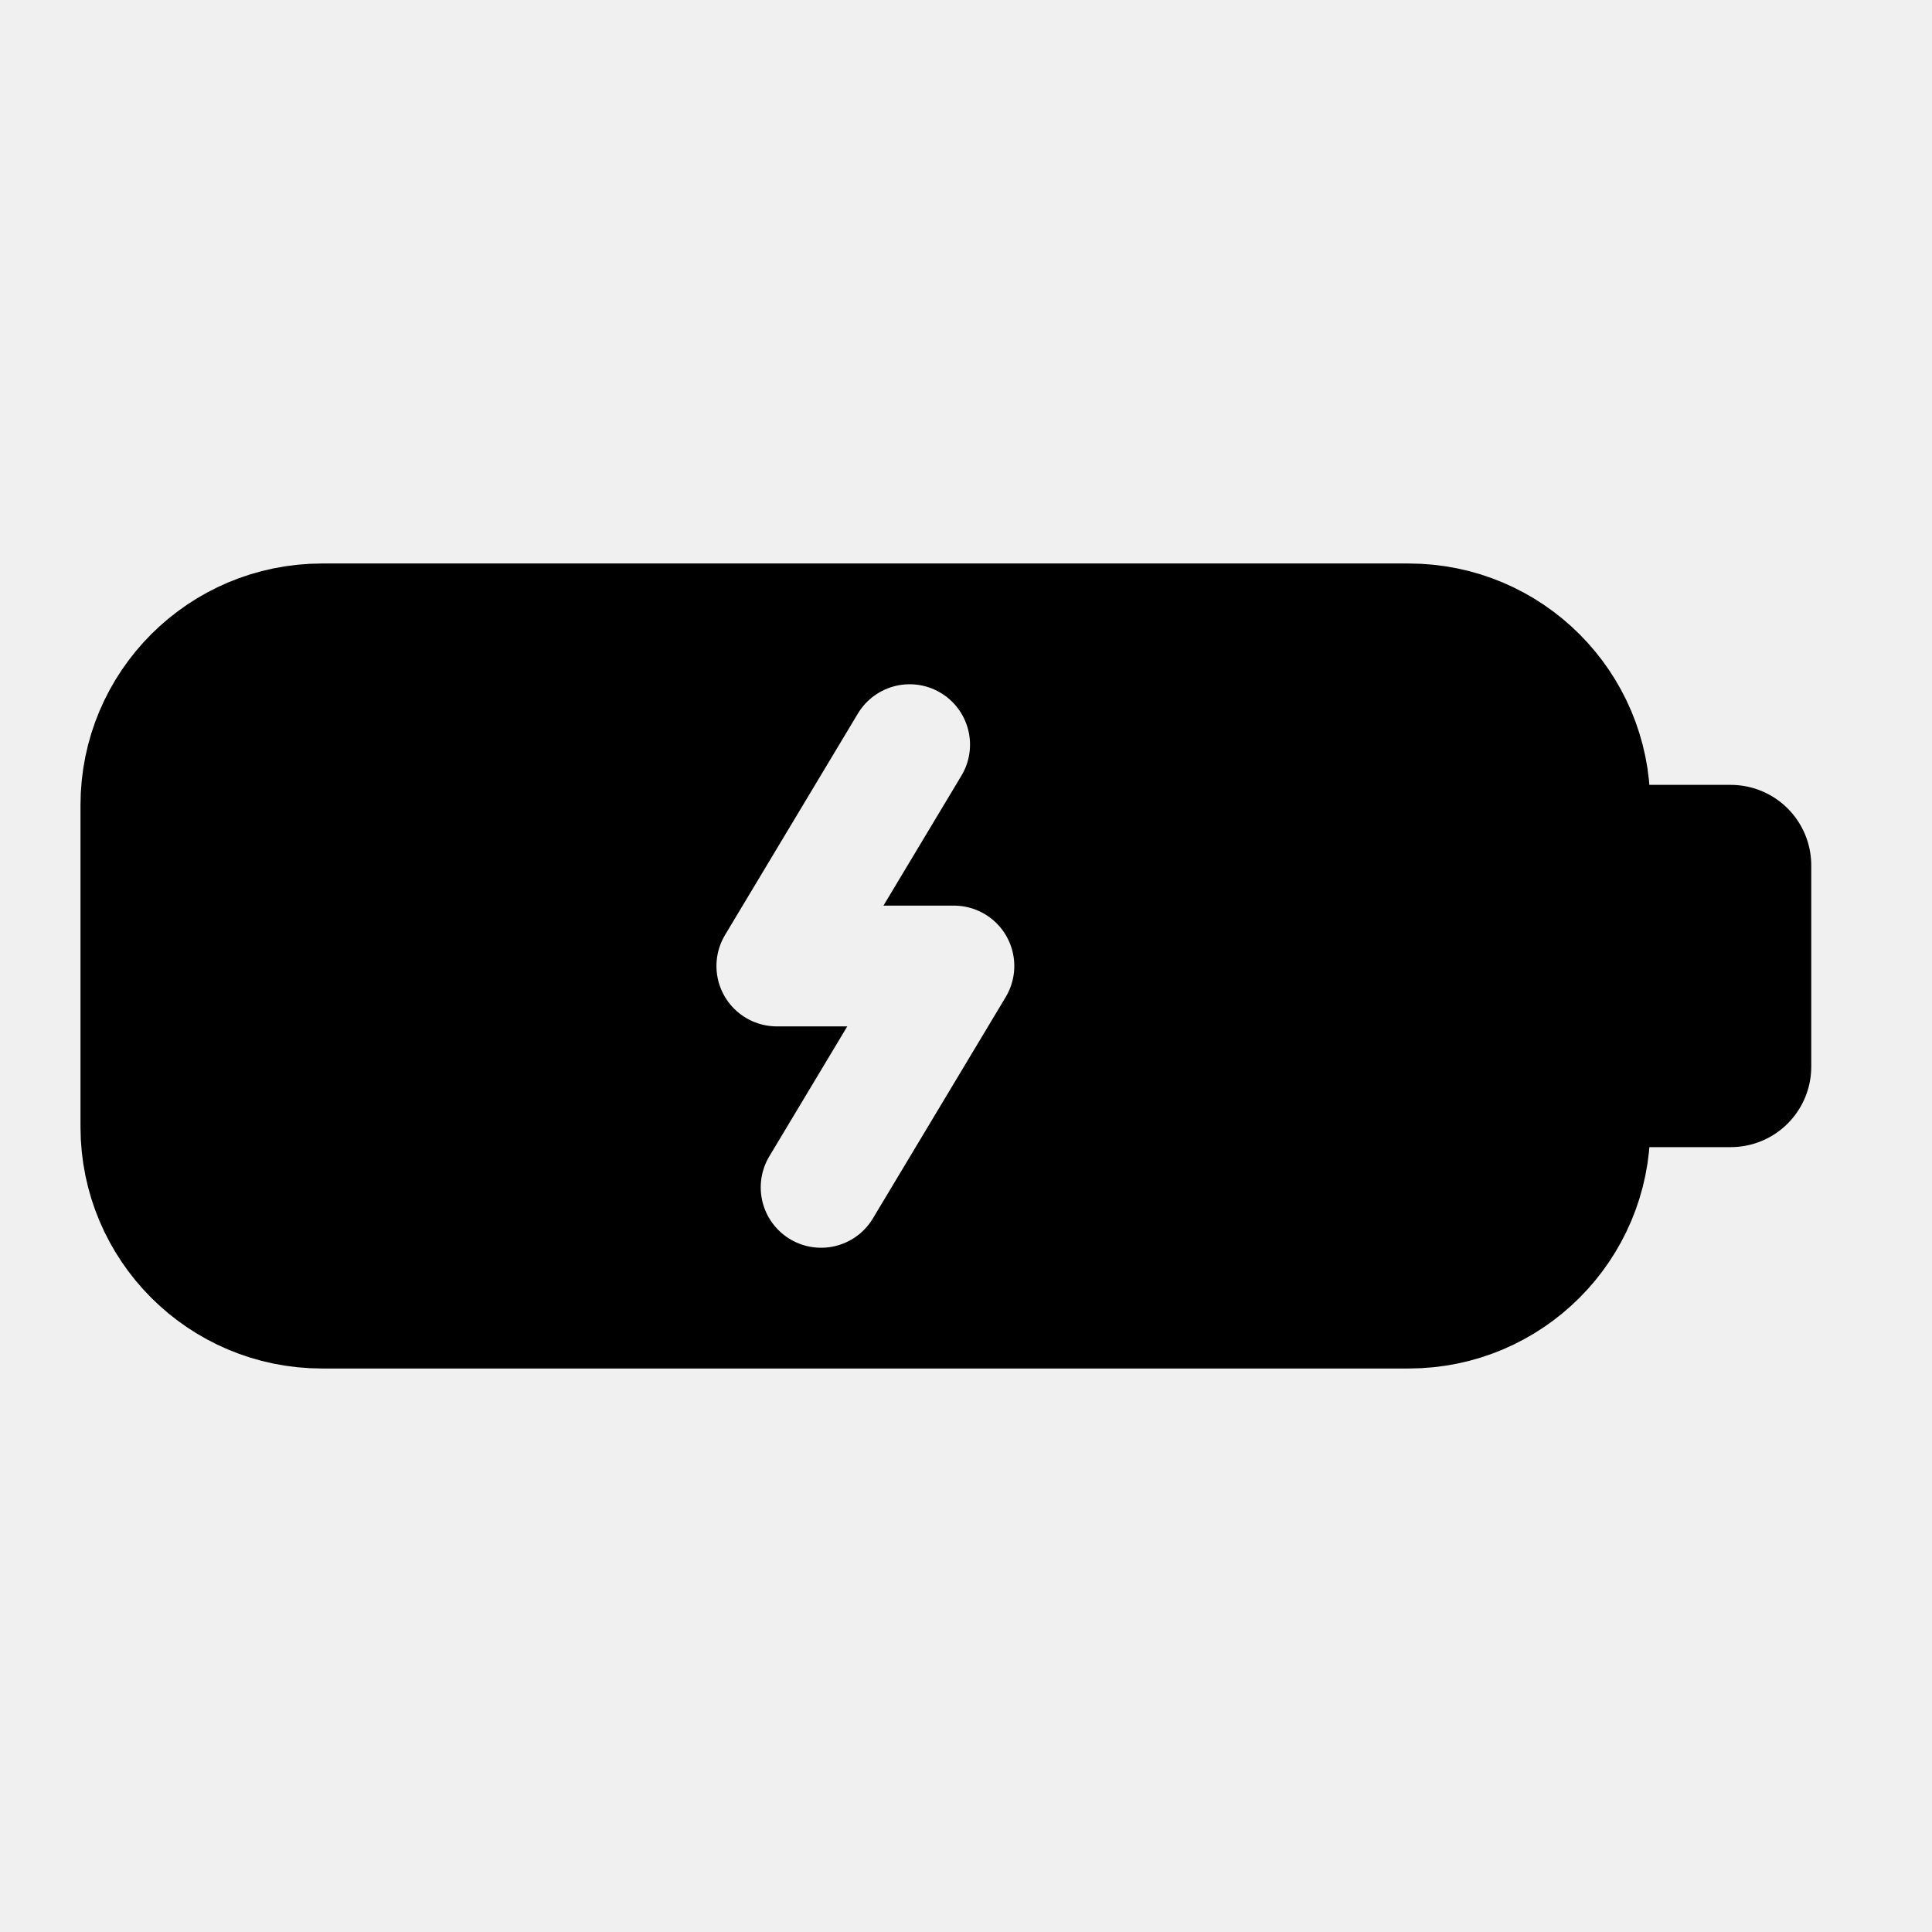
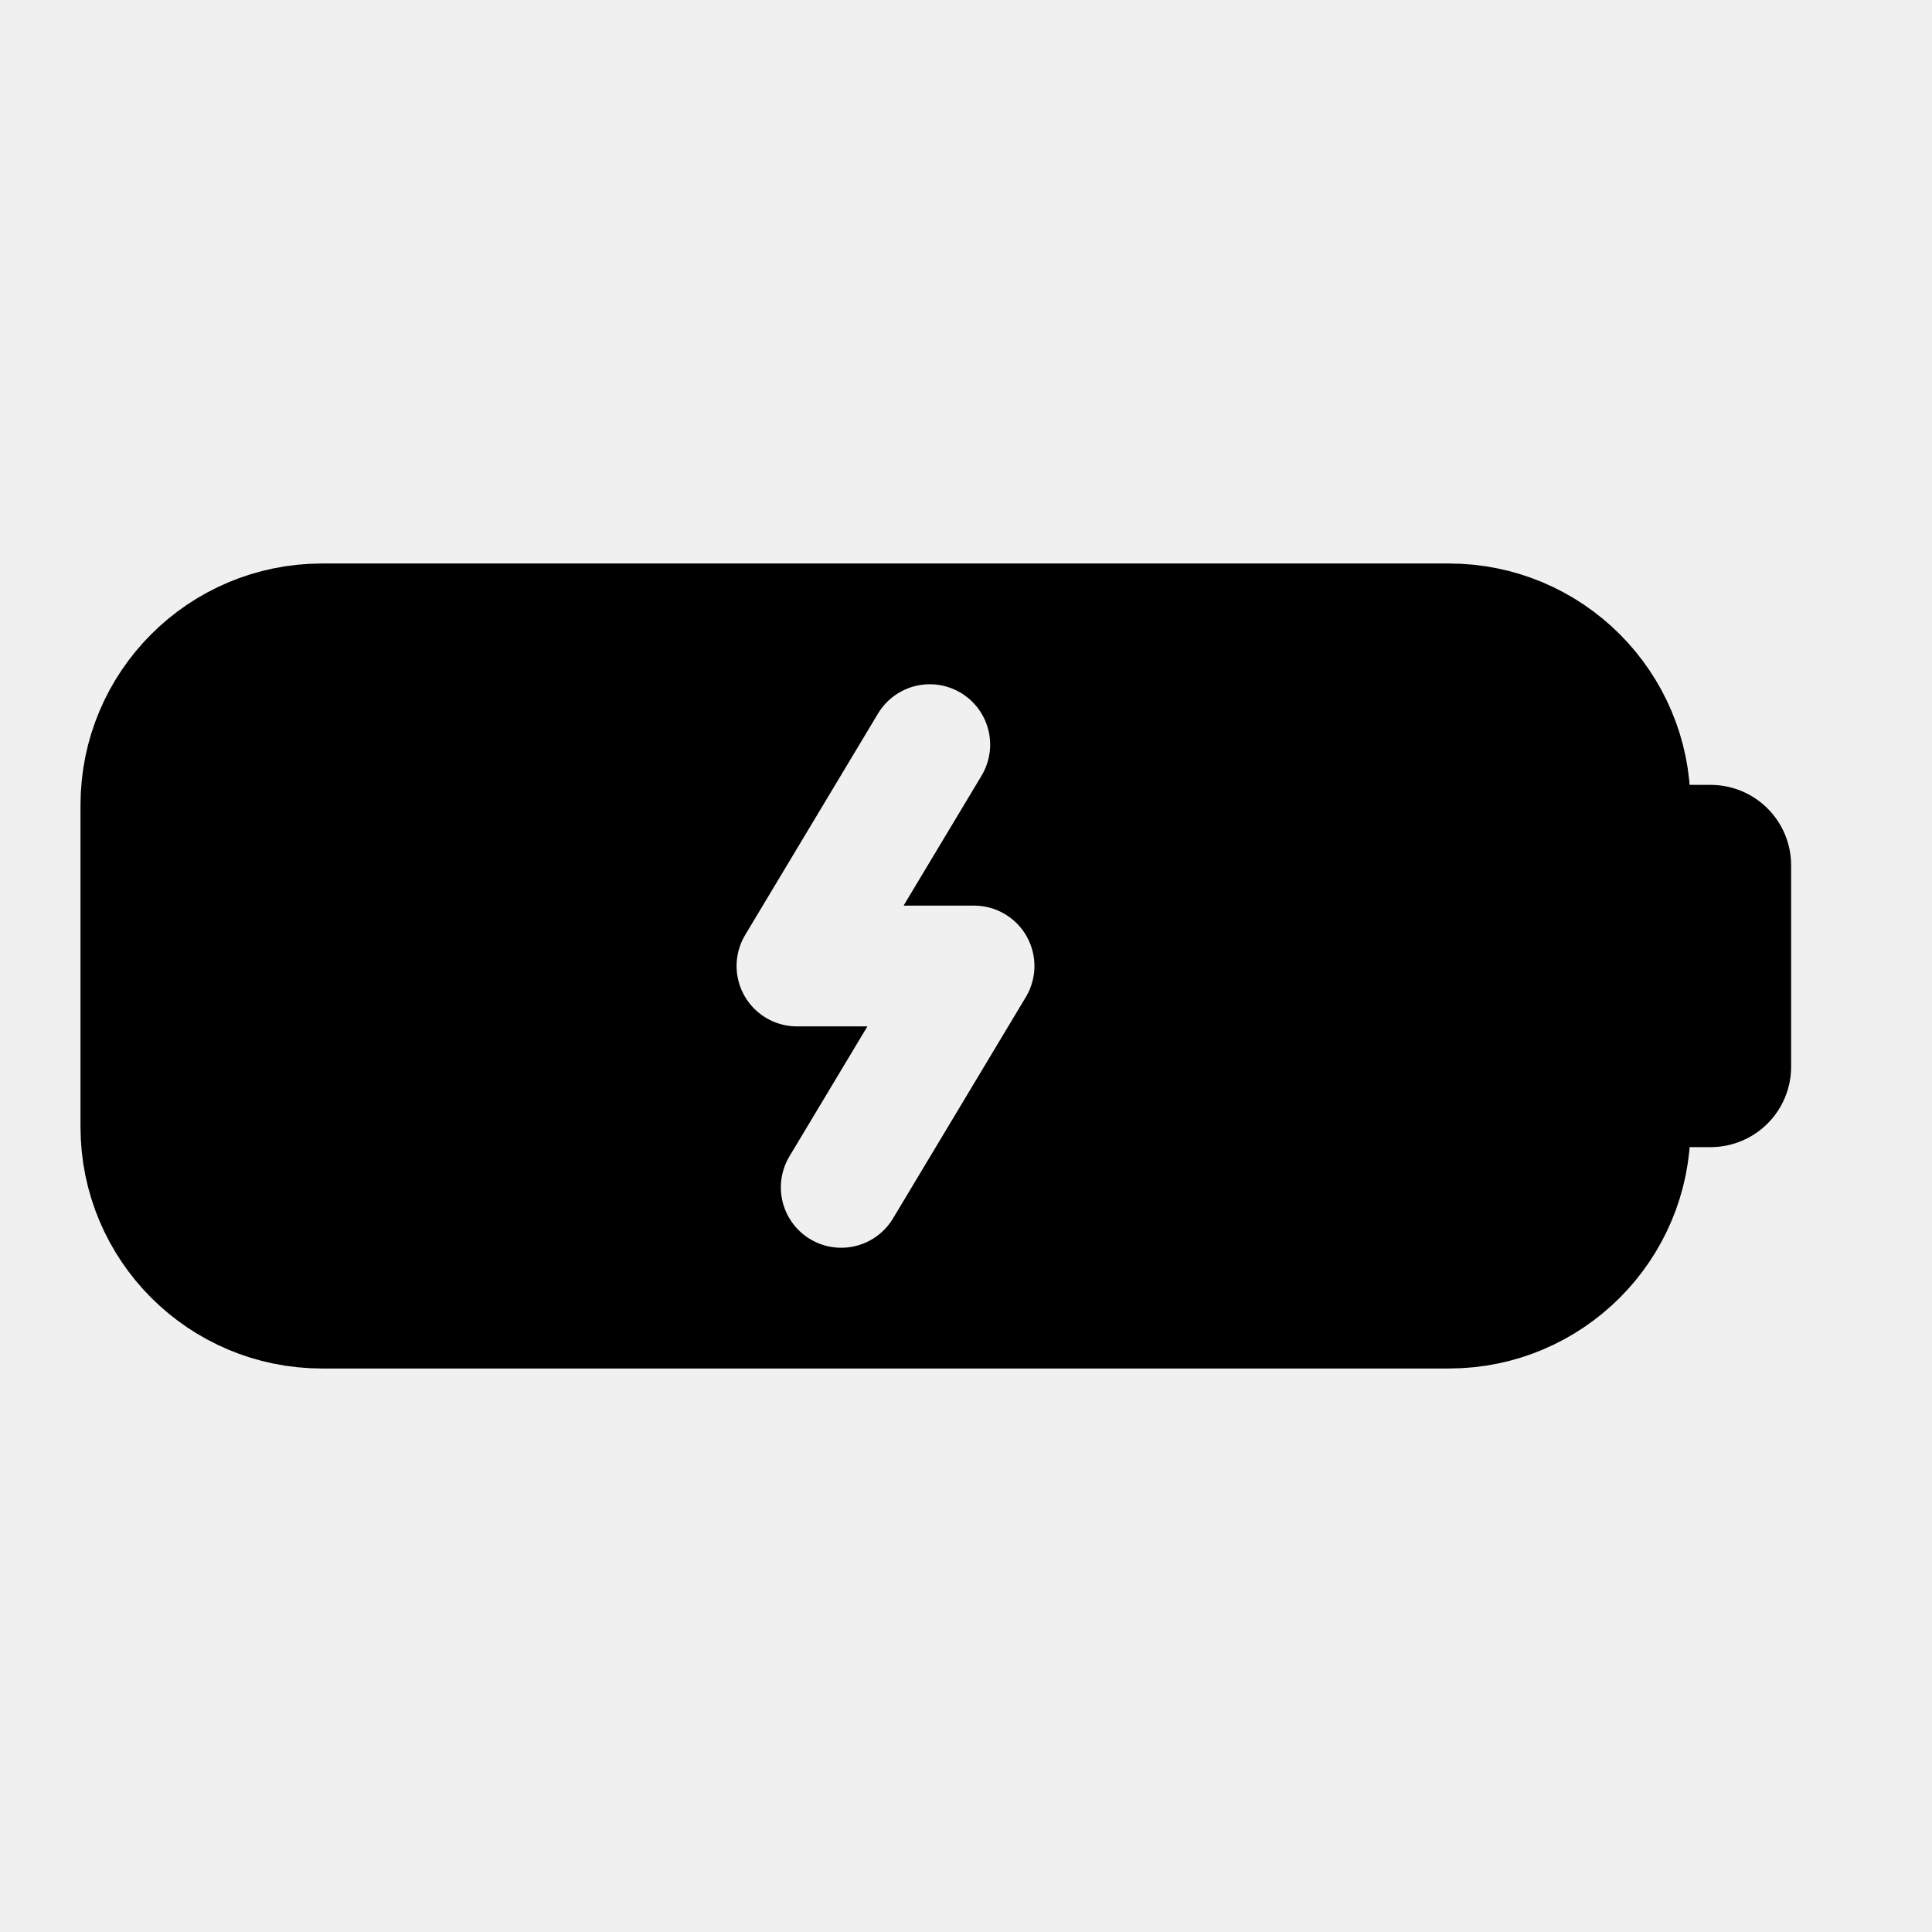
<svg xmlns="http://www.w3.org/2000/svg" width="24" height="24" viewBox="0 0 24 24" fill="none" stroke="currentColor" stroke-width="2" stroke-linecap="round" stroke-linejoin="round">
  <defs>
    <mask id="raio" maskUnits="userSpaceOnUse" x="0" y="0" width="24" height="24">
      <rect width="24" height="24" fill="white" stroke="none" />
-       <path d="M11.3 9.25 9.65 12h2.2l-1.65 2.75" stroke="black" stroke-width="1.5" />
+       <path d="M11.55 9.25 9.9 12h2.2l-1.65 2.75" stroke="black" stroke-width="1.5" />
    </mask>
  </defs>
-   <rect x="2" y="8" width="17.5" height="8" rx="2" fill="currentColor" mask="url(#raio)" />
-   <path d="M19.5 10.75h2v2.5h-2z" fill="currentColor" />
+   <rect x="2" y="8" width="18" height="8" rx="2" fill="currentColor" mask="url(#raio)" />
+   <path d="M20 10.75h1.25v2.5H20z" fill="currentColor" />
</svg>
